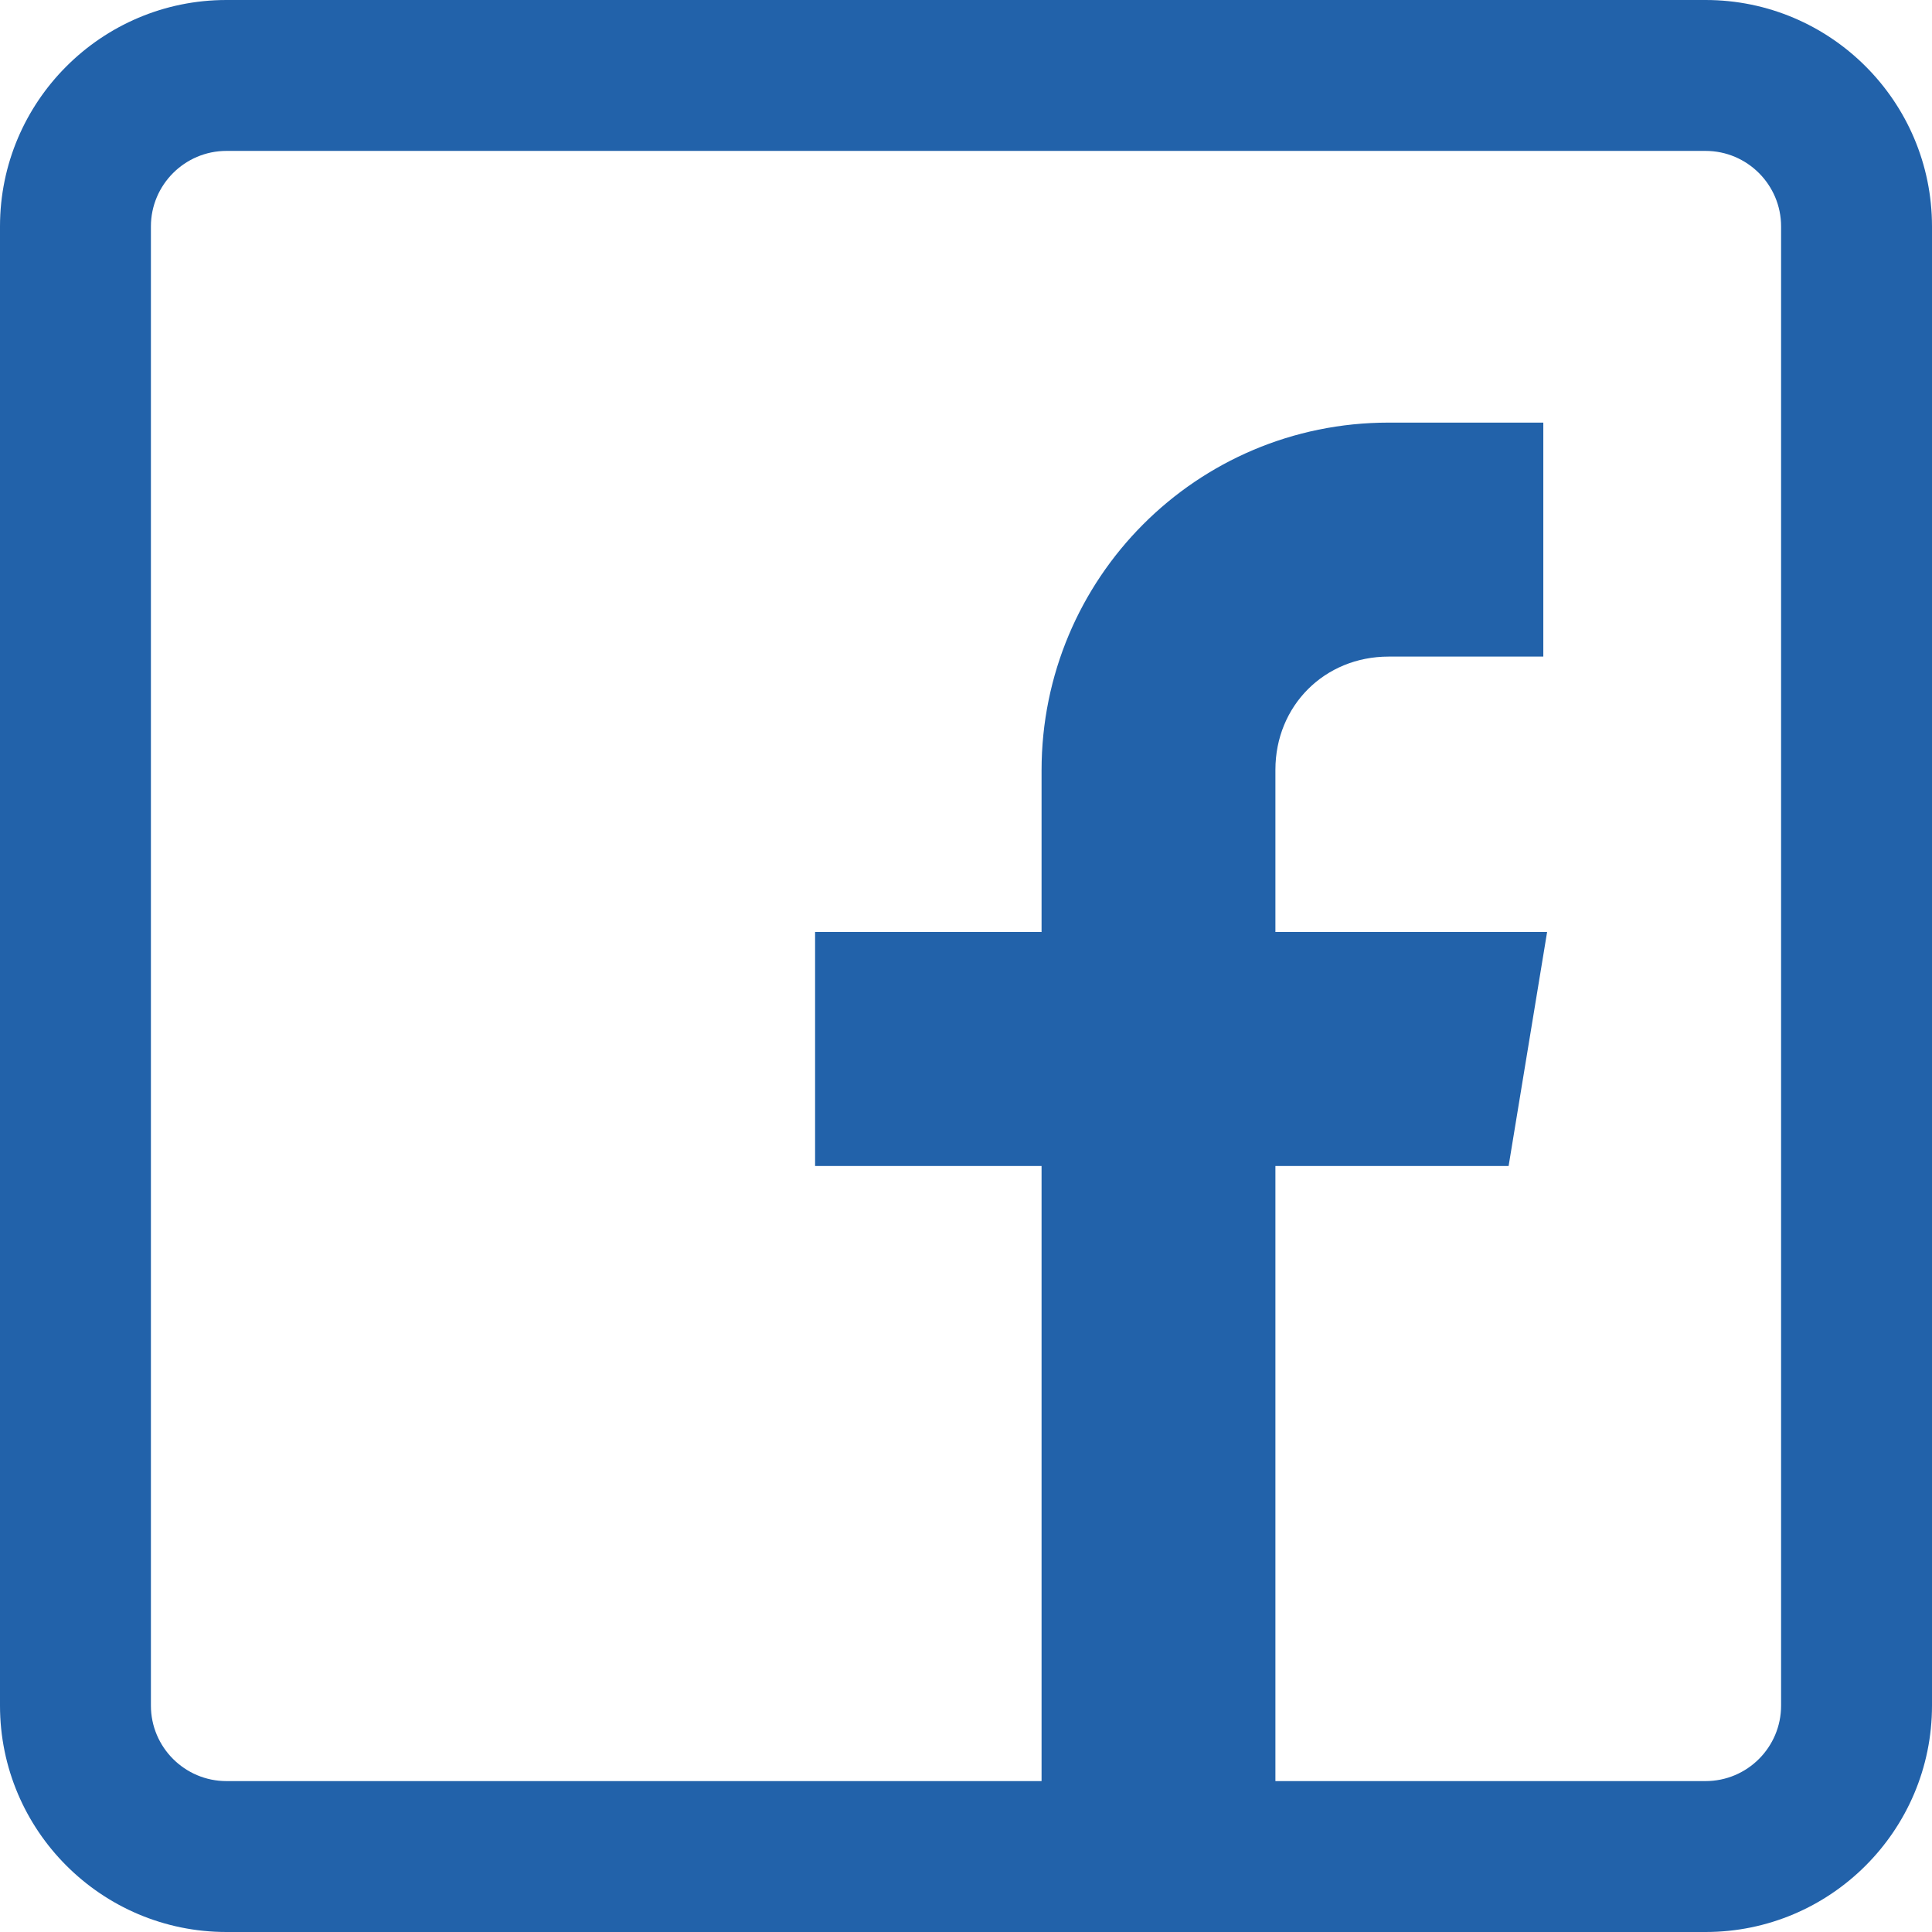
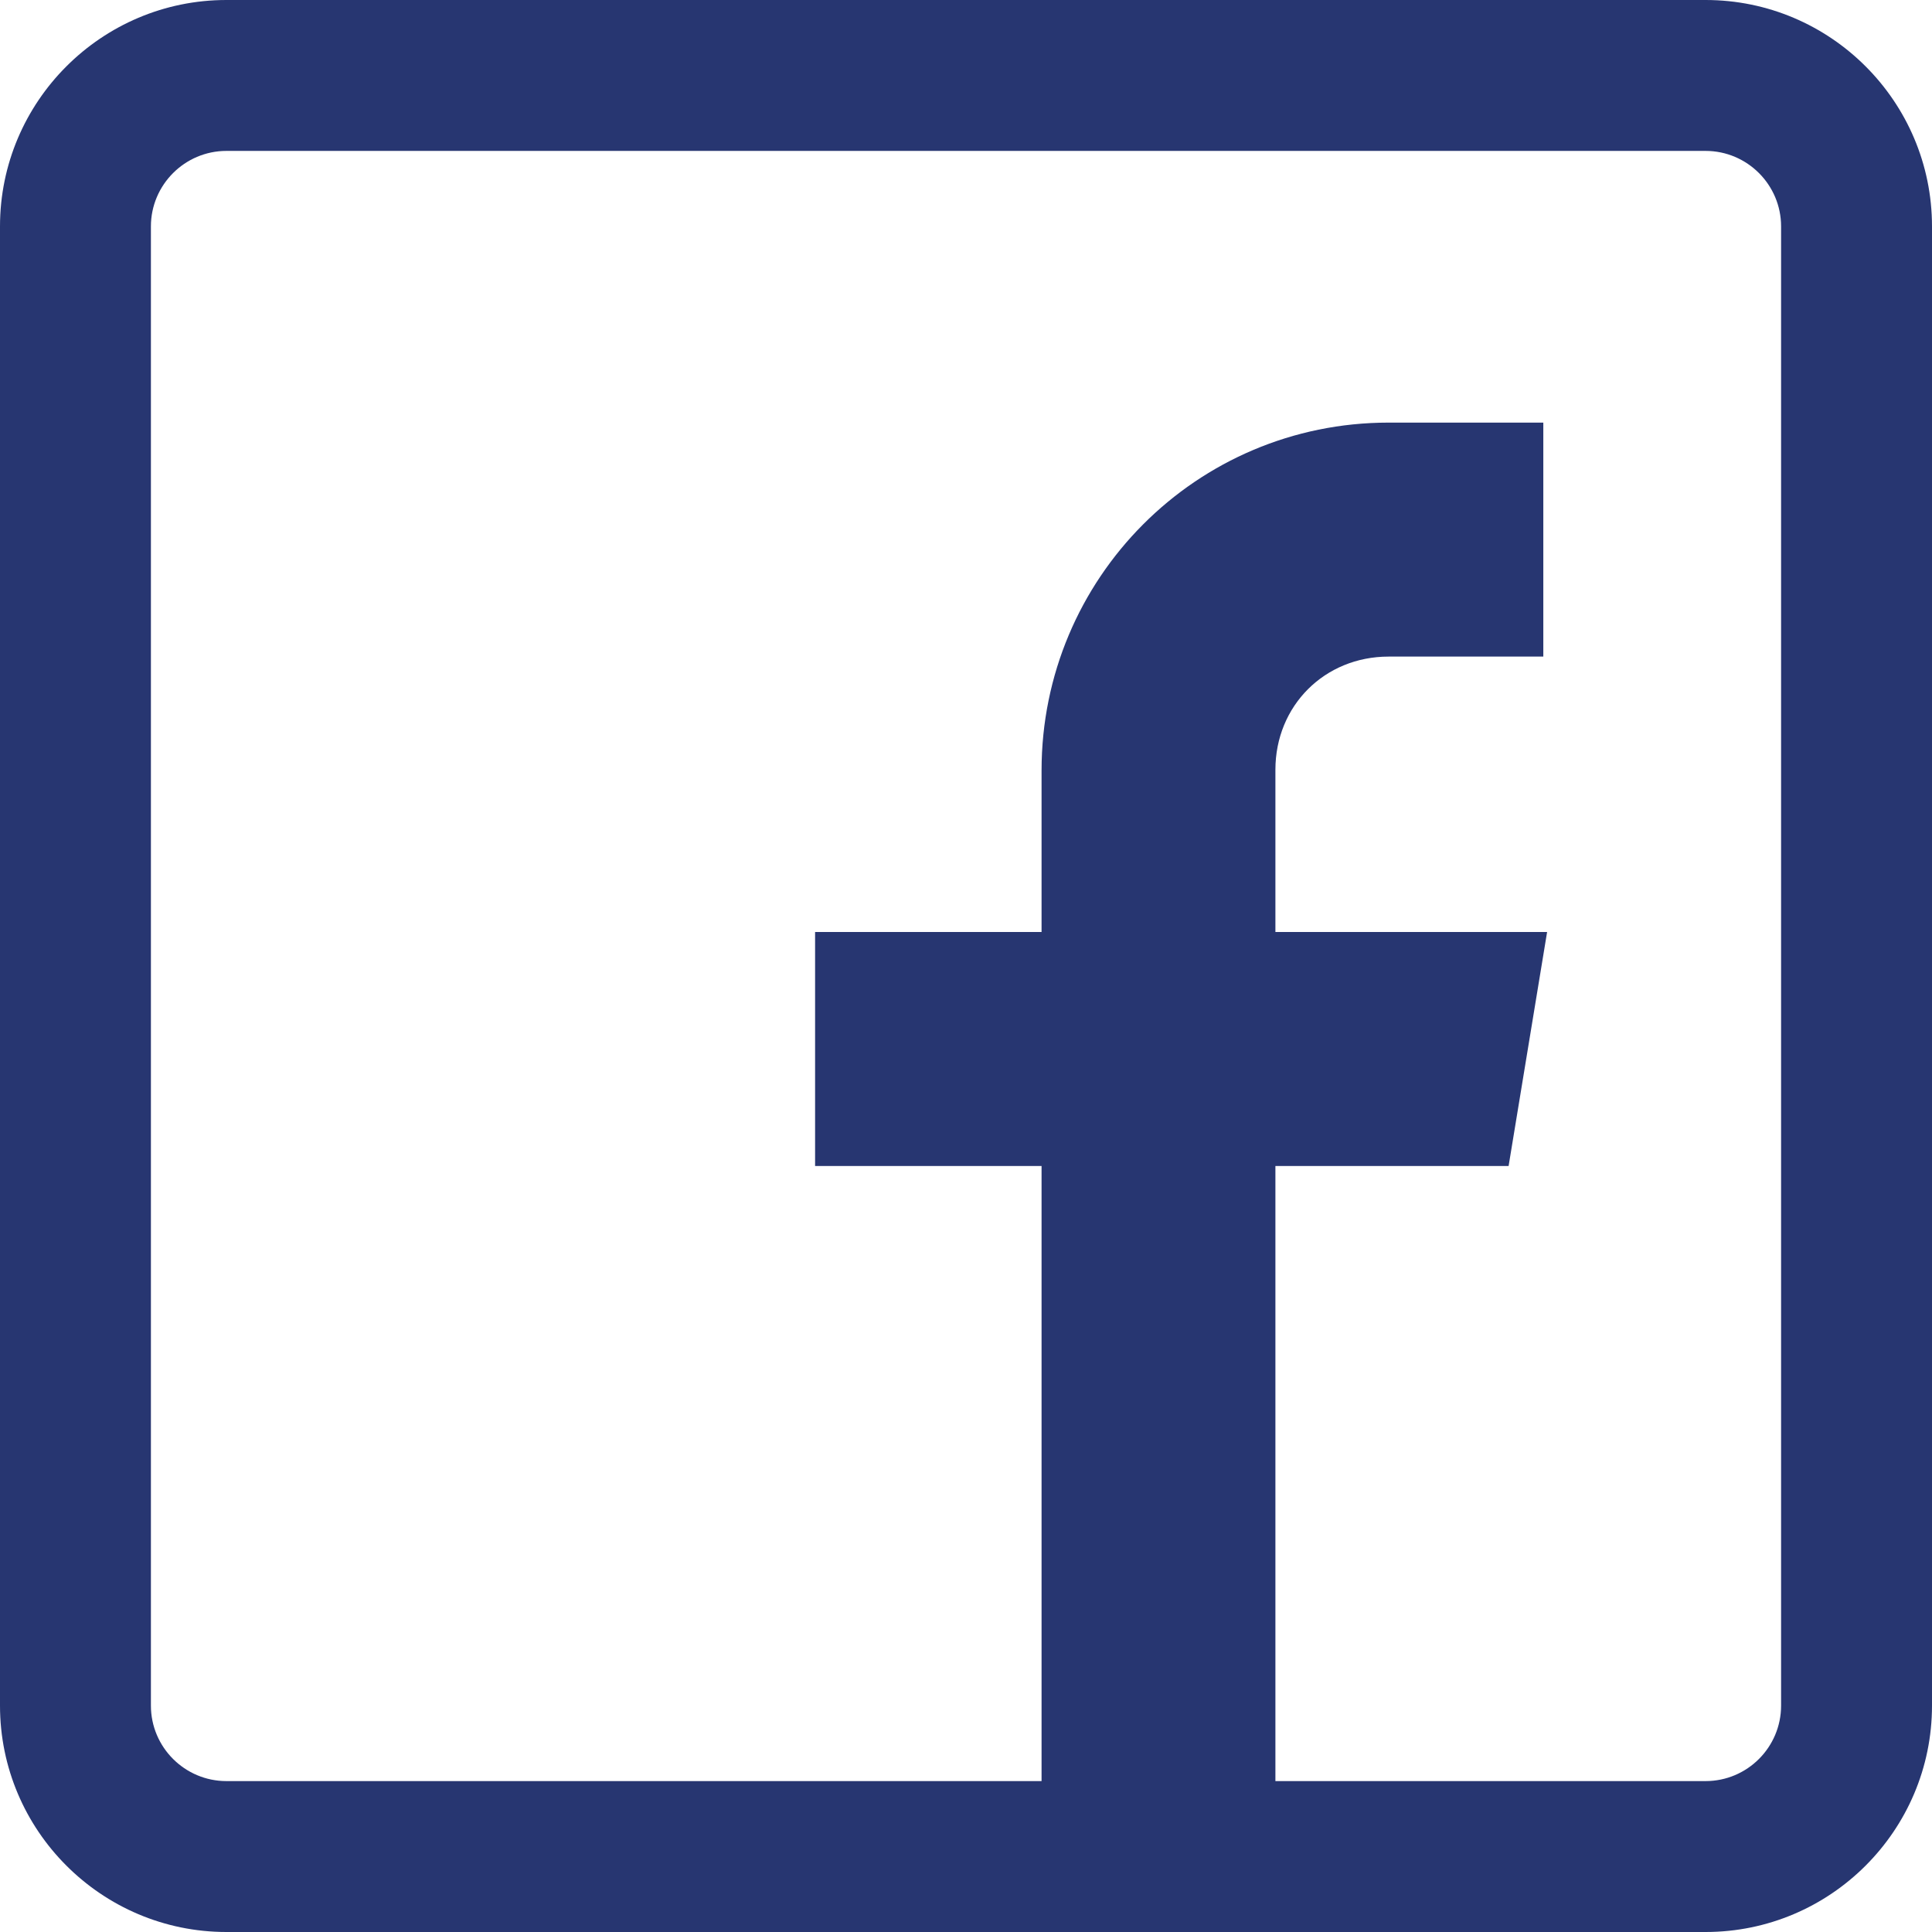
<svg xmlns="http://www.w3.org/2000/svg" width="27" height="27" viewBox="0 0 27 27" fill="none">
-   <path d="M23.836 0H3.164C1.419 0 0 1.419 0 3.164V23.836C0 25.581 1.419 27 3.164 27H23.836C25.581 27 27 25.581 27 23.836V3.164C27 1.419 25.581 0 23.836 0ZM24.891 23.836C24.891 24.418 24.418 24.891 23.836 24.891H17.824V16.295H21.083L21.621 13.025H17.824V10.758C17.824 9.863 18.511 9.176 19.406 9.176H21.568V5.906H19.406C16.721 5.906 14.556 8.082 14.556 10.767V13.025H11.391V16.295H14.556V24.891H3.164C2.583 24.891 2.109 24.418 2.109 23.836V3.164C2.109 2.583 2.583 2.109 3.164 2.109H23.836C24.418 2.109 24.891 2.583 24.891 3.164V23.836Z" fill="#2262AA" />
+   <path d="M23.836 0H3.164C1.419 0 0 1.419 0 3.164V23.836C0 25.581 1.419 27 3.164 27H23.836C25.581 27 27 25.581 27 23.836V3.164C27 1.419 25.581 0 23.836 0ZM24.891 23.836C24.891 24.418 24.418 24.891 23.836 24.891H17.824V16.295H21.083L21.621 13.025H17.824V10.758C17.824 9.863 18.511 9.176 19.406 9.176H21.568V5.906H19.406C16.721 5.906 14.556 8.082 14.556 10.767V13.025H11.391V16.295H14.556V24.891H3.164C2.583 24.891 2.109 24.418 2.109 23.836V3.164C2.109 2.583 2.583 2.109 3.164 2.109H23.836C24.418 2.109 24.891 2.583 24.891 3.164V23.836Z" fill="#273671" />
</svg>
